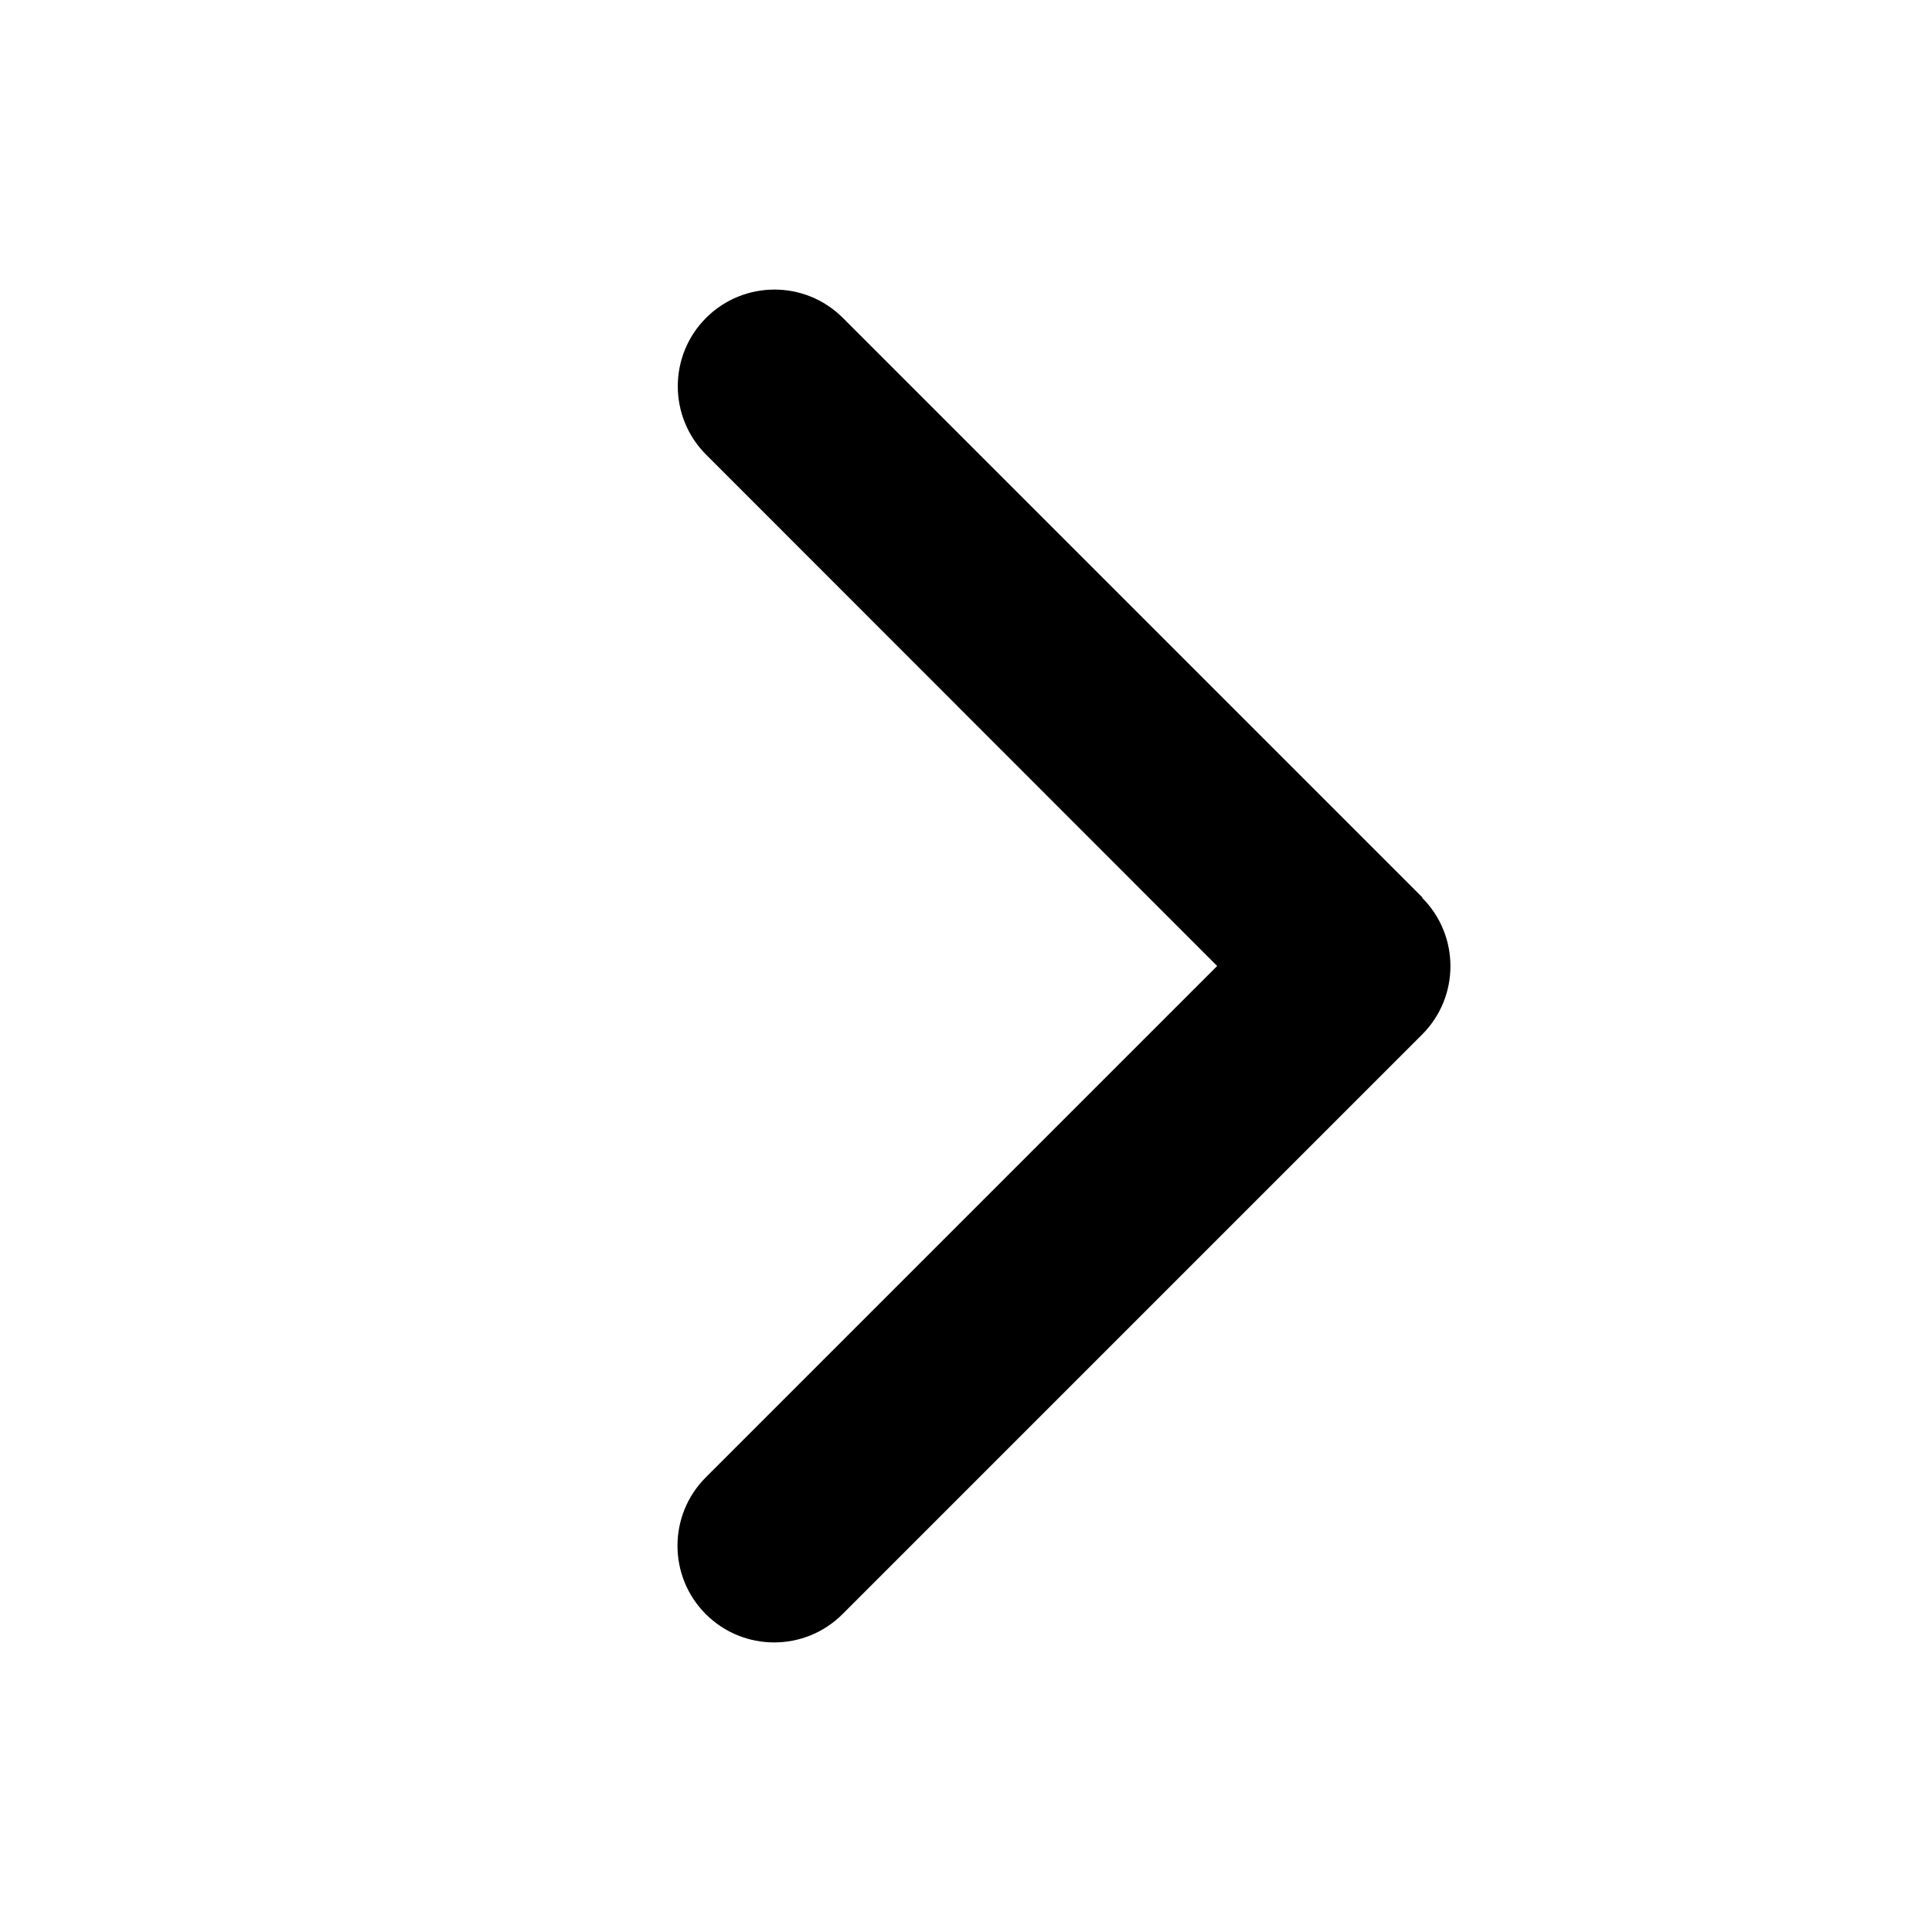
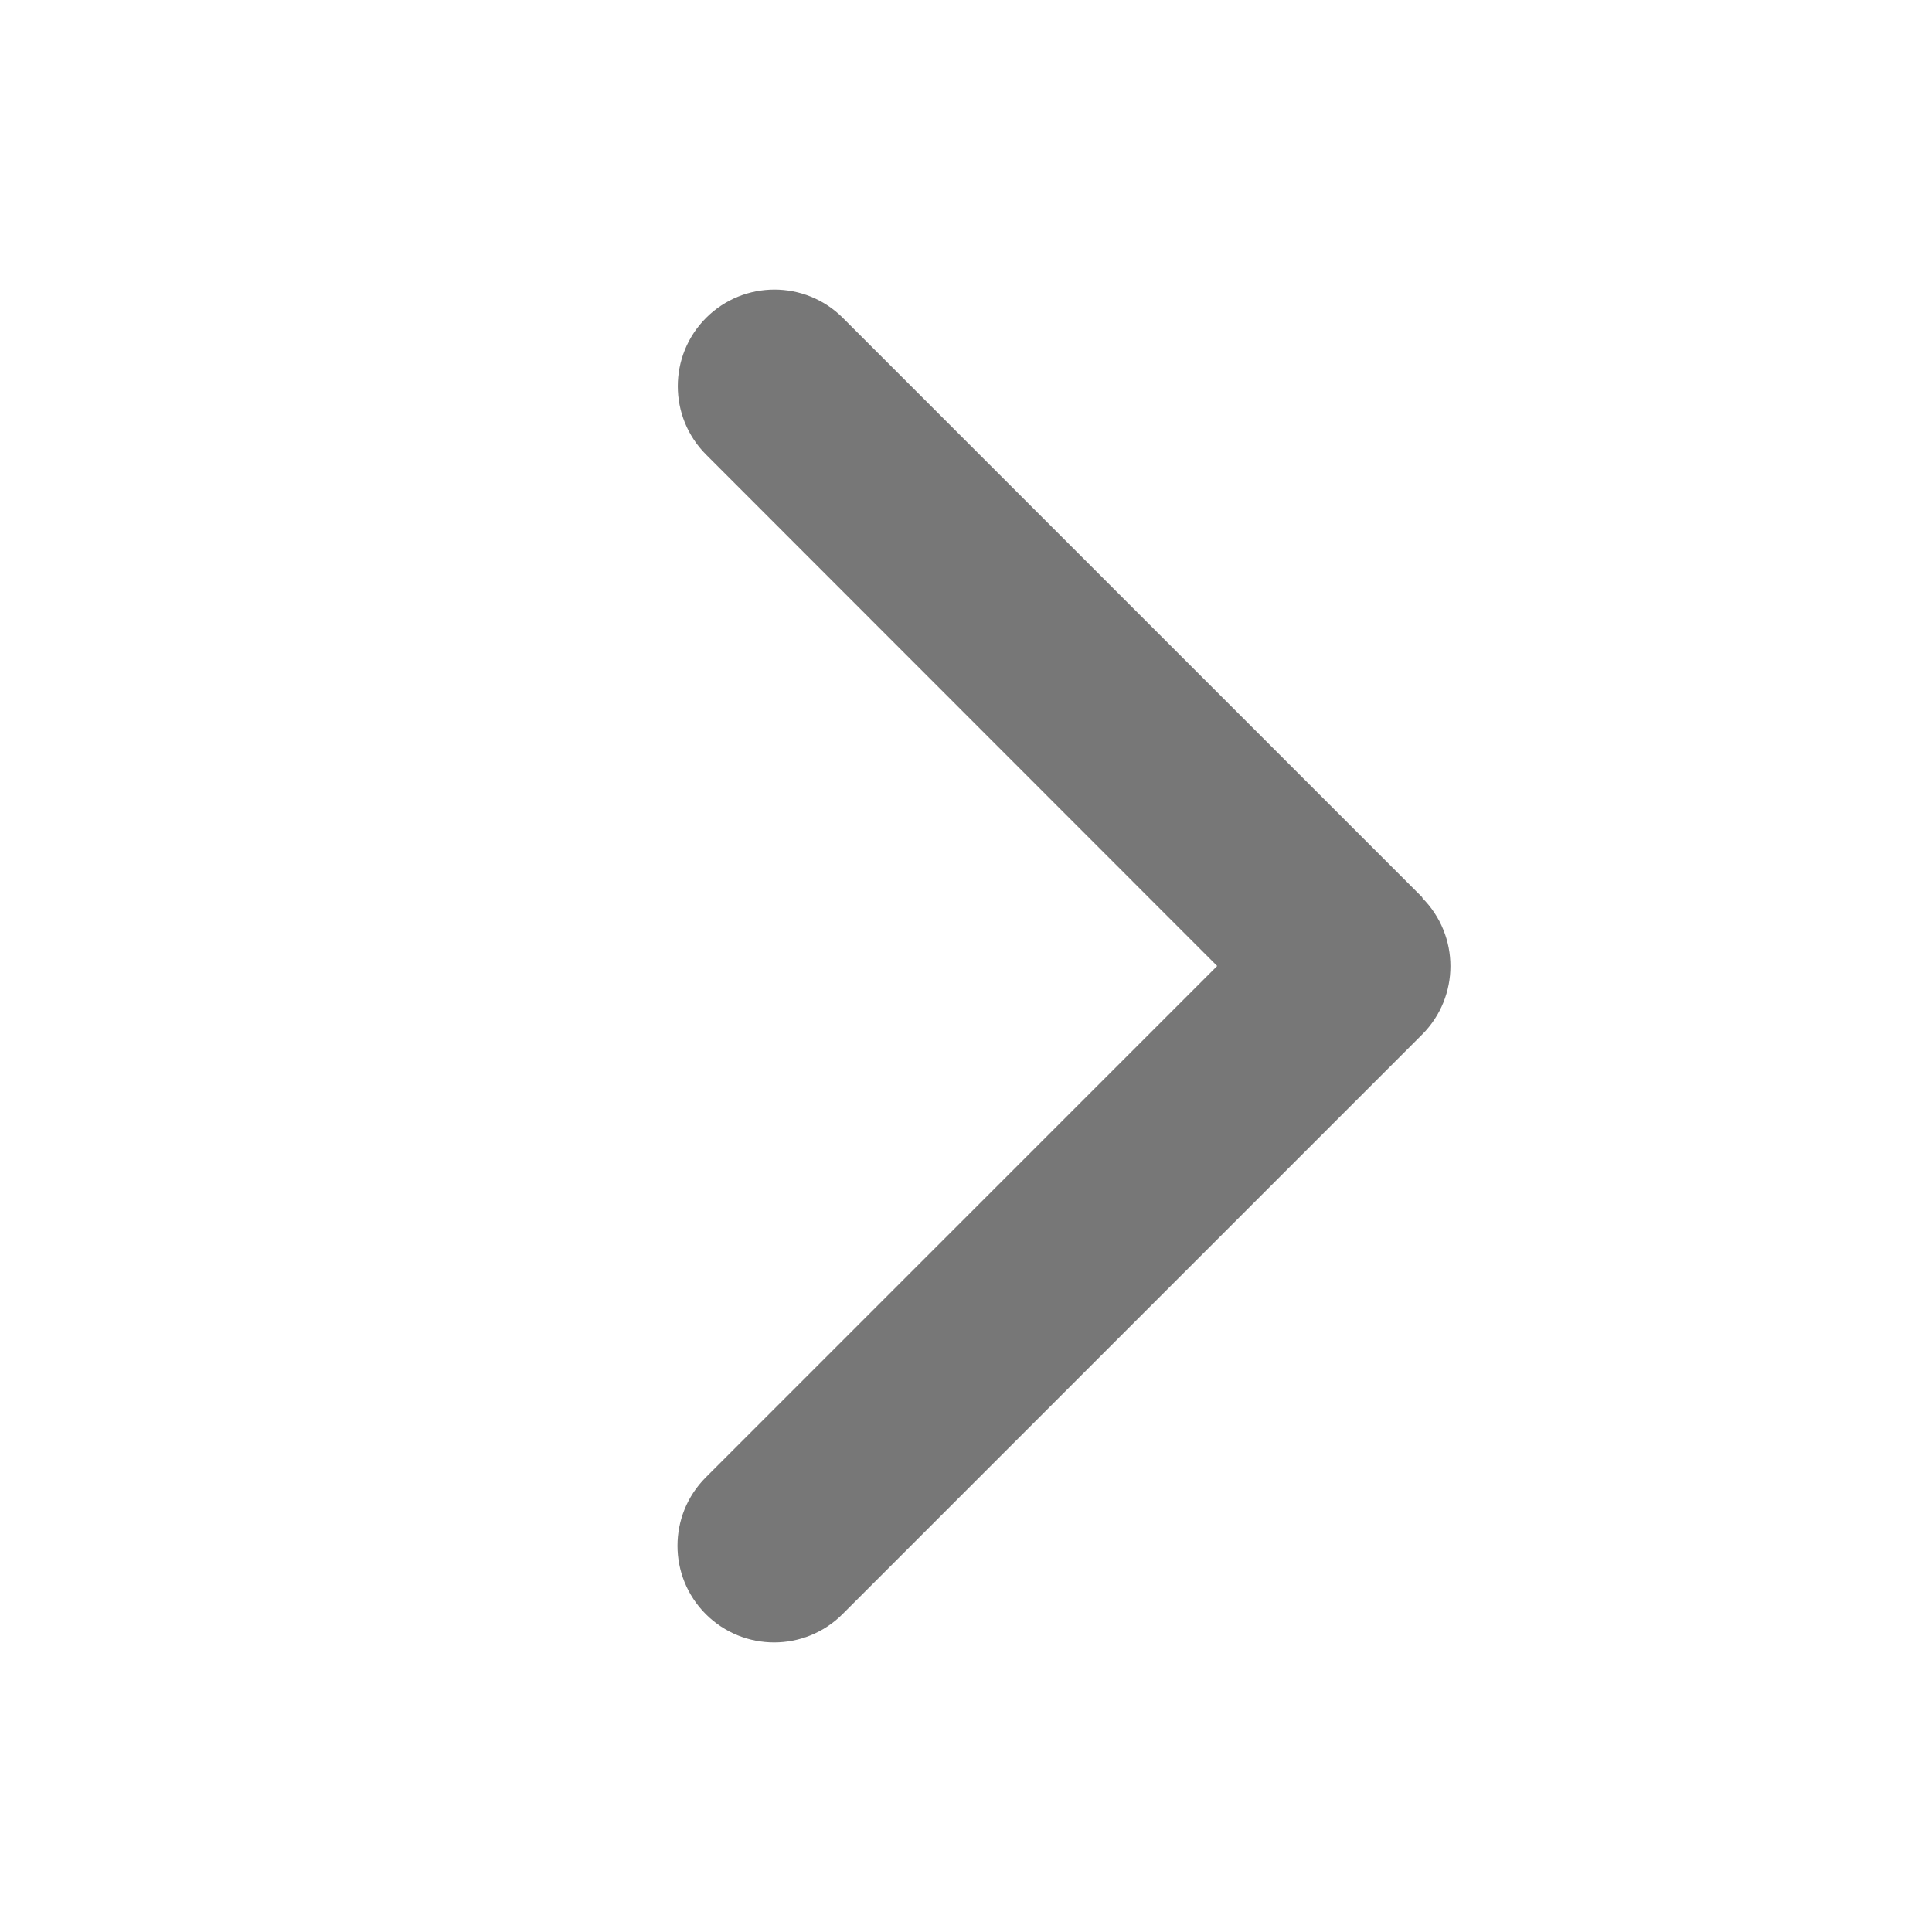
- <svg xmlns="http://www.w3.org/2000/svg" viewBox="0 0 640 640">
+ <svg xmlns="http://www.w3.org/2000/svg" viewBox="0 0 640 640" fill="#777777">
  <path d="M471.1 297.4C483.6 309.9 483.6 330.2 471.1 342.7L279.1 534.7C266.6 547.2 246.3 547.2 233.8 534.7C221.3 522.2 221.3 501.9 233.8 489.4L403.2 320L233.9 150.6C221.4 138.1 221.4 117.8 233.9 105.3C246.4 92.8 266.7 92.8 279.2 105.3L471.2 297.3z" />
</svg>
